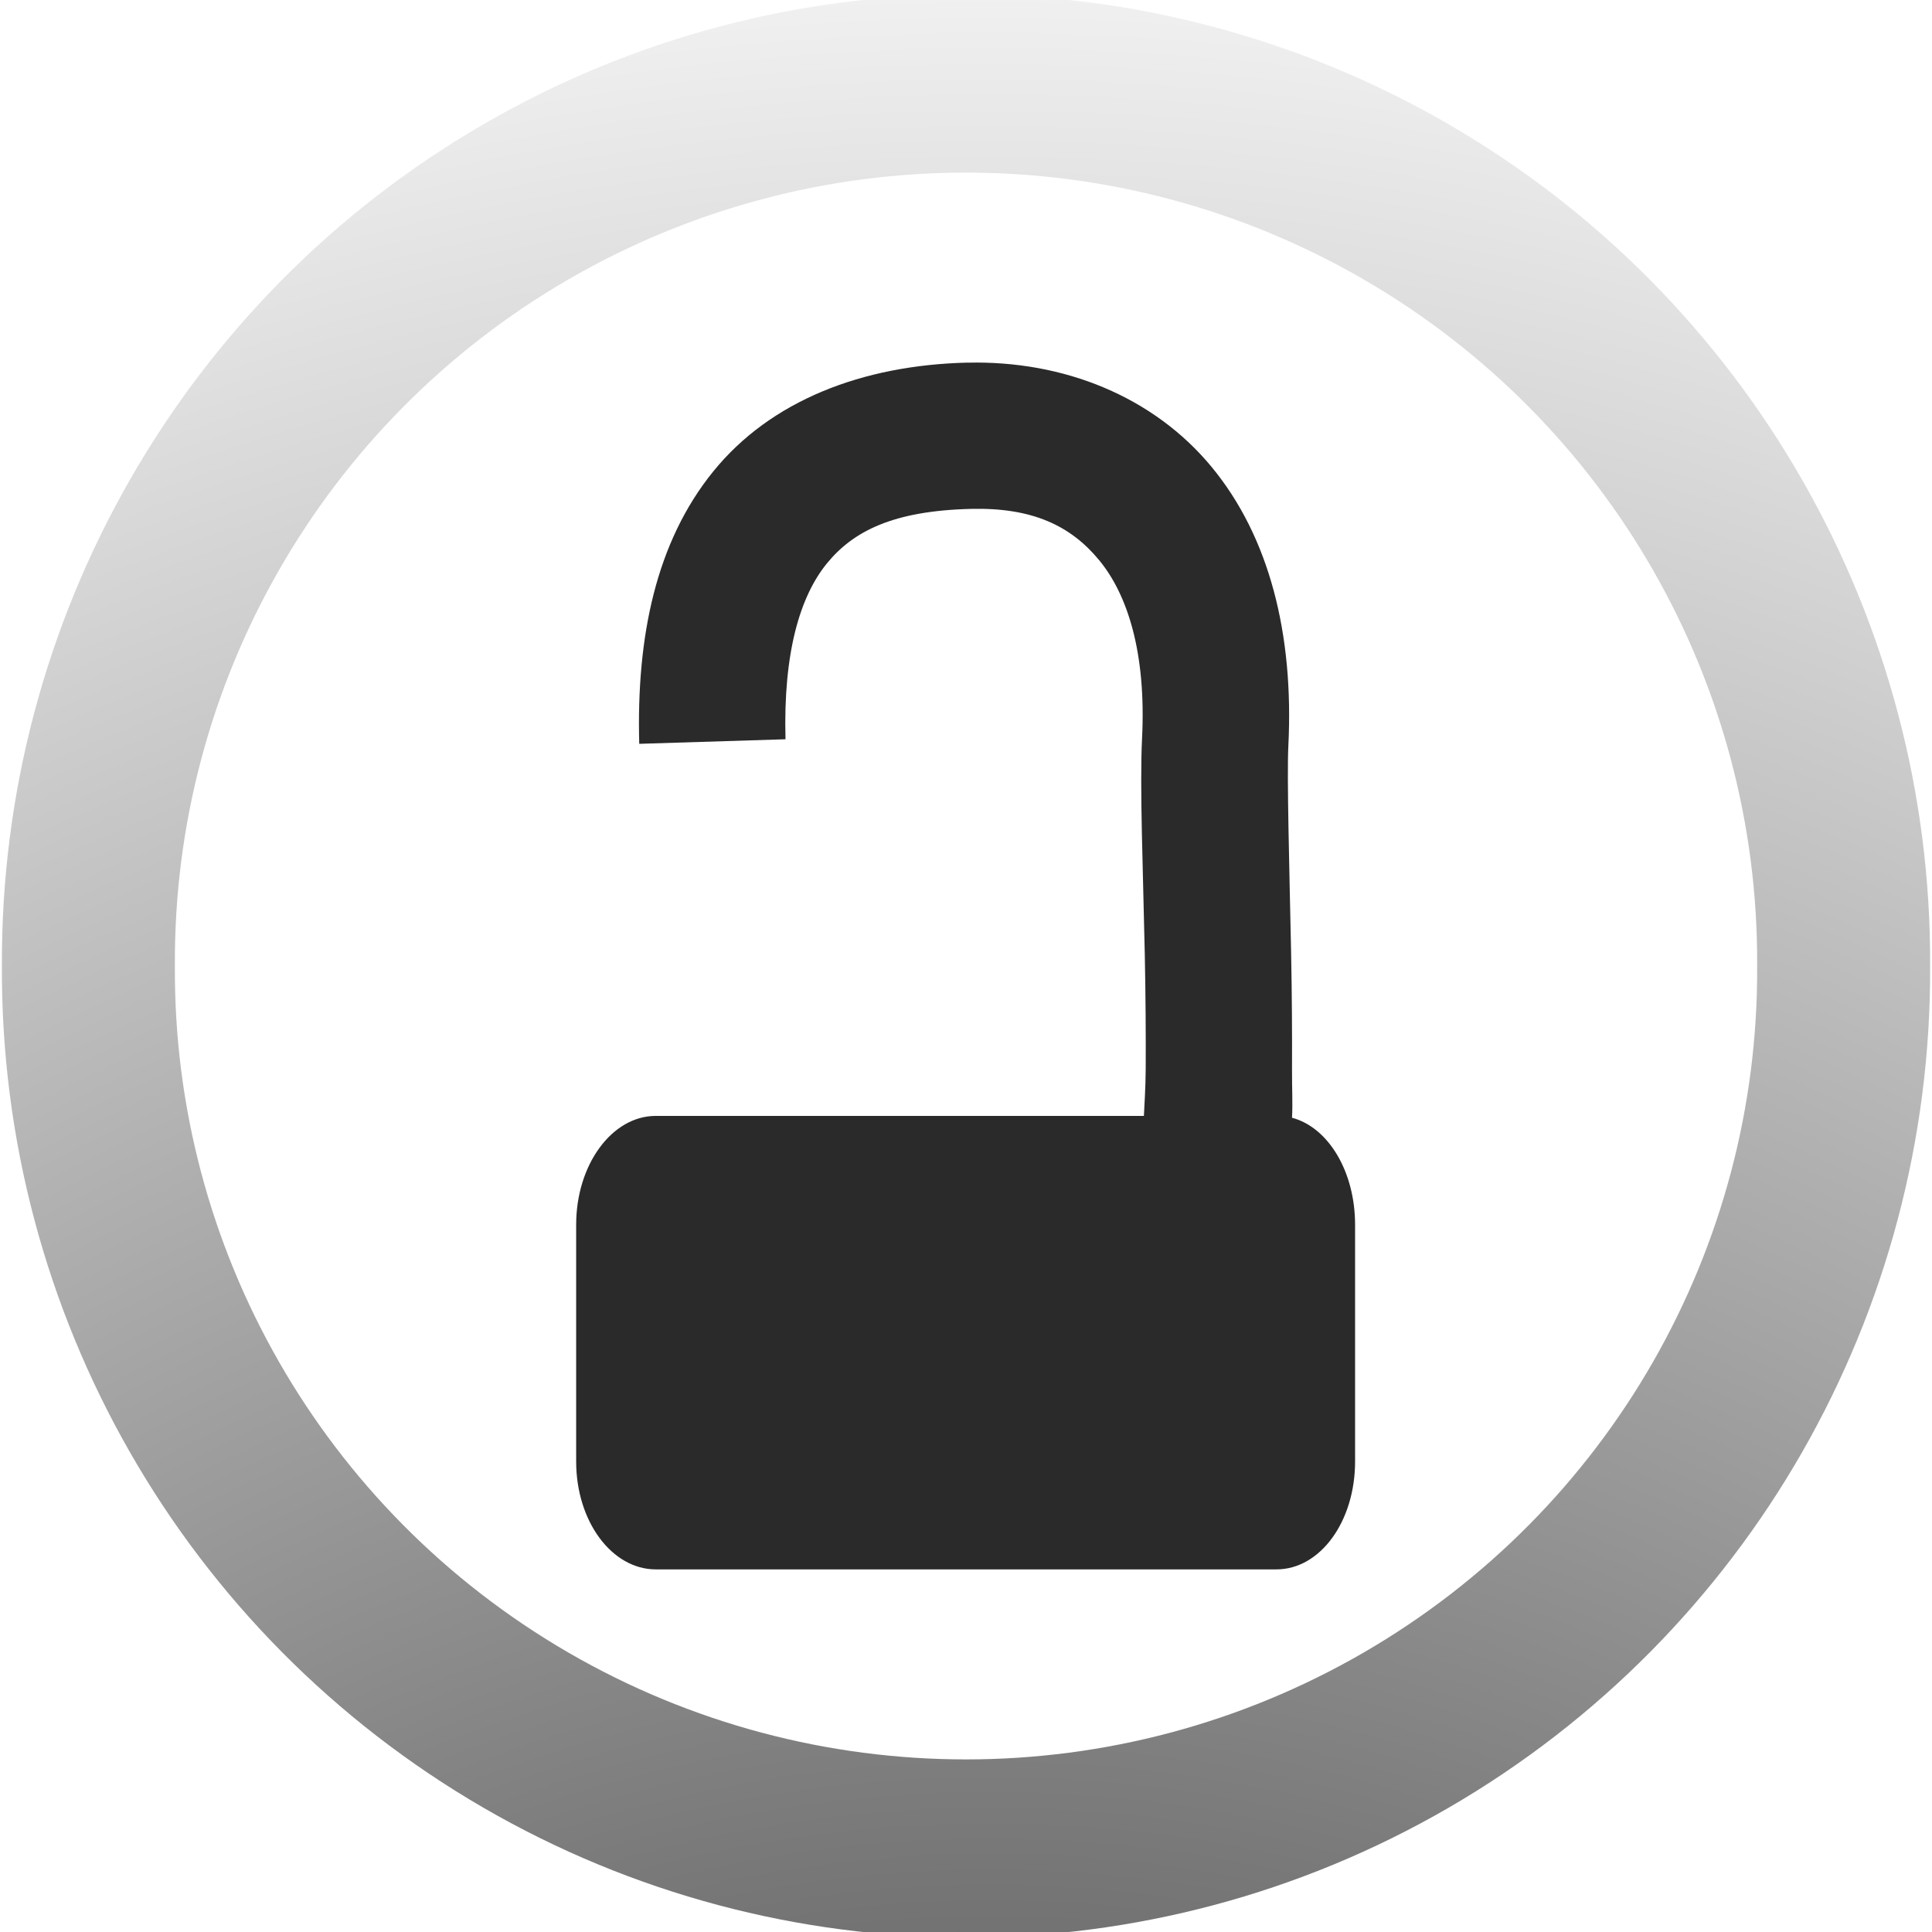
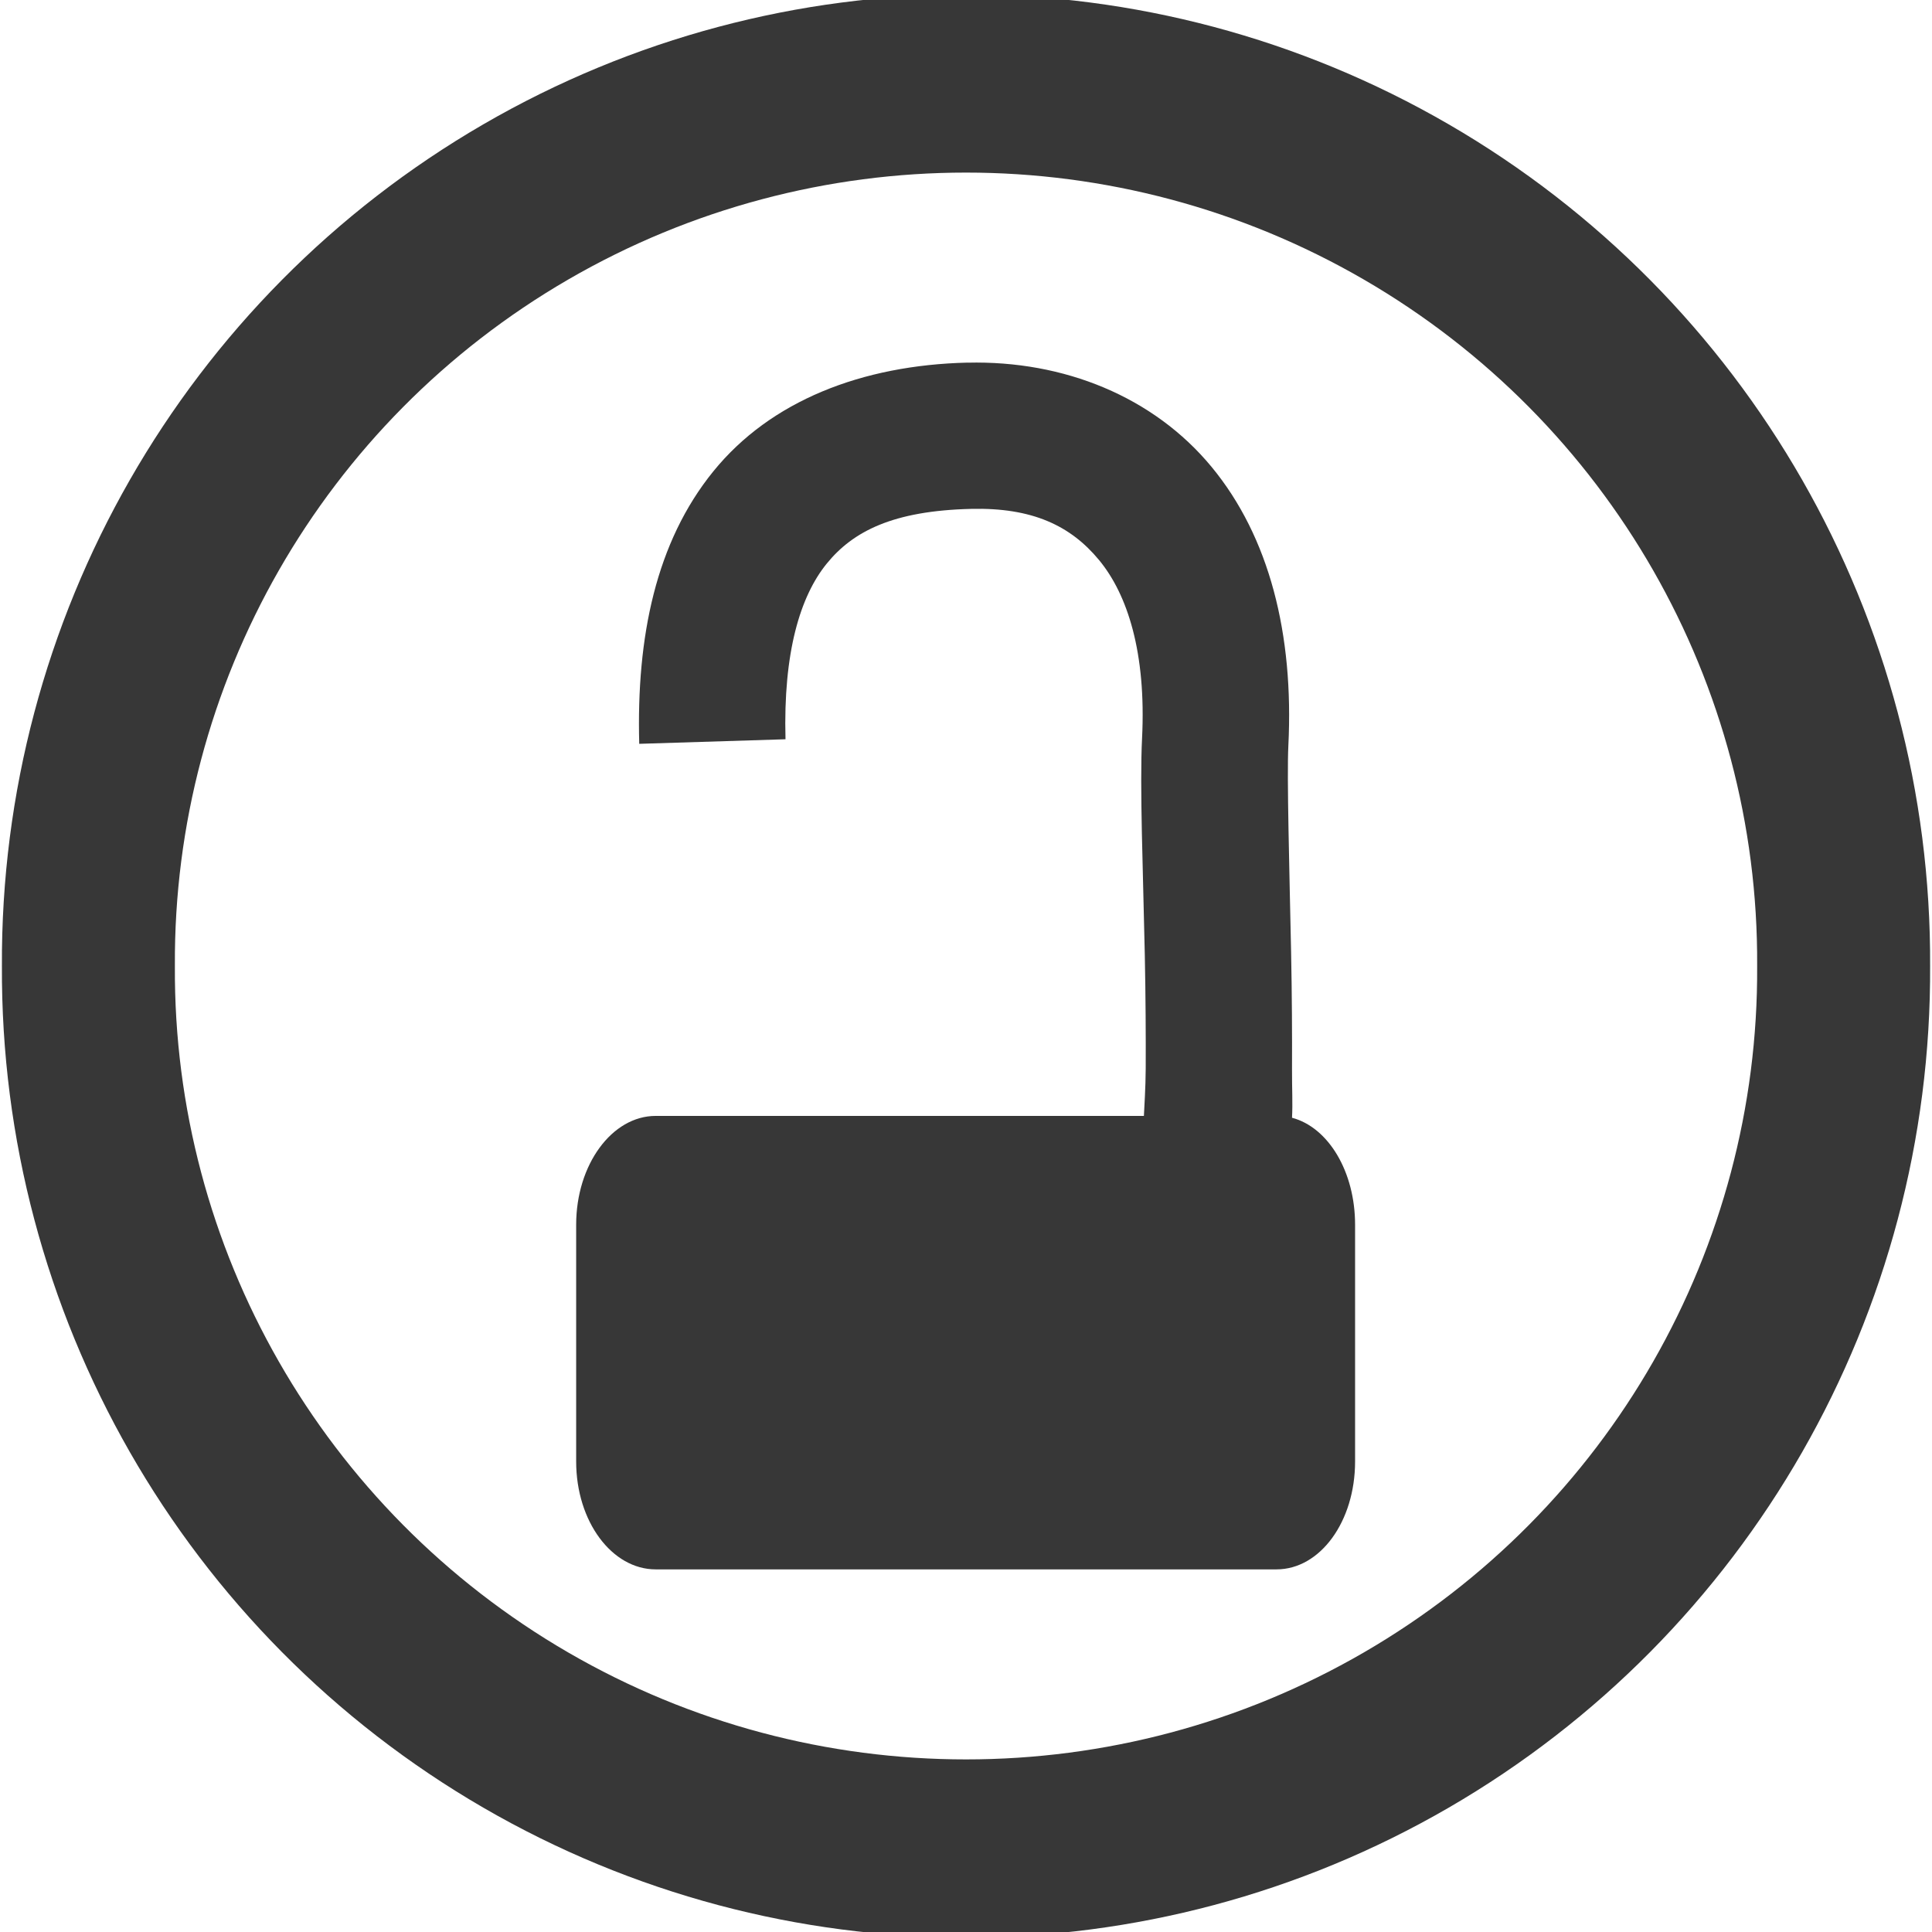
- <svg xmlns="http://www.w3.org/2000/svg" xmlns:xlink="http://www.w3.org/1999/xlink" version="1.1" width="16" height="16" id="svg3071">
-   <defs id="defs3075">
-     <linearGradient id="linearGradient3859">
-       <stop id="stop3861" style="stop-color:#ffffff;stop-opacity:1" offset="0" />
-       <stop id="stop3863" style="stop-color:#ffffff;stop-opacity:0" offset="1" />
-     </linearGradient>
-     <linearGradient id="linearGradient3859-3">
-       <stop id="stop3861-6" style="stop-color:#ffffff;stop-opacity:1" offset="0" />
-       <stop id="stop3863-1" style="stop-color:#ffffff;stop-opacity:0" offset="1" />
-     </linearGradient>
-     <linearGradient id="linearGradient3020">
-       <stop id="stop3022" style="stop-color:#ffffff;stop-opacity:1" offset="0" />
-       <stop id="stop3024" style="stop-color:#ffffff;stop-opacity:0" offset="1" />
-     </linearGradient>
-     <radialGradient cx="1067.596" cy="295.764" r="35.585" fx="1067.596" fy="295.764" id="radialGradient5373-3" xlink:href="#linearGradient3859-3-7" gradientUnits="userSpaceOnUse" gradientTransform="matrix(3.496976,-0.02608536,0.03182808,4.023073,-2674.641,-829.3482)" />
-     <linearGradient id="linearGradient3859-3-7">
-       <stop id="stop3861-6-5" style="stop-color:#000000;stop-opacity:1" offset="0" />
-       <stop id="stop3863-1-8" style="stop-color:#000000;stop-opacity:0" offset="1" />
-     </linearGradient>
-   </defs>
+ <svg xmlns="http://www.w3.org/2000/svg" version="1.1" width="16" height="16" id="svg3071">
+   <defs id="defs3075" />
  <g transform="matrix(0.2422706,0,0,0.2422706,-197.4486,-48.97904)" id="g5357" style="fill:#000000">
-     <path d="m 1099.97,233.256 a 32.885,31.932 0 1 1 -65.769,0 32.885,31.932 0 1 1 65.769,0 z" transform="matrix(0.9122781,0,0,0.9395103,-125.4653,16.04111)" id="path5359" style="color:#000000;fill:#000000;fill-opacity:0;fill-rule:nonzero;stroke:url(#radialGradient5373-3);stroke-width:6.481;stroke-miterlimit:4;stroke-dasharray:none;marker:none;visibility:visible;display:inline;overflow:visible;enable-background:accumulate" />
+     <path d="m 1099.97,233.256 a 32.885,31.932 0 1 1 -65.769,0 32.885,31.932 0 1 1 65.769,0 z" transform="matrix(0.9122781,0,0,0.9395103,-125.4653,16.04111)" id="path5359" style="color:#000000;fill:#000000;fill-opacity:0;fill-rule:nonzero;stroke:#373737;stroke-width:6.481;stroke-miterlimit:4;stroke-dasharray:none;marker:none;visibility:visible;display:inline;overflow:visible;enable-background:accumulate;stroke-opacity:1" />
    <g transform="translate(0.2894851,0.7076916)" id="g5361" style="fill:#000000">
-       <path d="m 848.062,214.562 c -3.614,0.087 -6.732,1.307 -8.688,3.719 -1.956,2.412 -2.631,5.641 -2.531,9.312 l 5,-0.156 c -0.081,-2.98 0.505,-4.889 1.406,-6 0.901,-1.111 2.272,-1.811 4.938,-1.875 2.09,-0.051 3.404,0.574 4.375,1.75 0.971,1.176 1.615,3.163 1.469,6.094 -0.082,1.637 0.035,4.554 0.094,7.406 0.029,1.426 0.036,2.803 0.031,3.875 -0.003,0.682 -0.05,1.327 -0.062,1.625 l -16.688,0 c -1.494,0 -2.719,1.665 -2.719,3.719 l 0,8.094 c 0,2.054 1.225,3.688 2.719,3.688 l 21.219,0 c 1.494,0 2.688,-1.634 2.688,-3.688 l 0,-8.094 c 0,-1.811 -0.911,-3.327 -2.156,-3.656 0.028,-0.507 -0.003,-0.979 0,-1.656 0.005,-1.161 -0.002,-2.561 -0.031,-4 -0.059,-2.878 -0.147,-6.007 -0.094,-7.062 0.19,-3.809 -0.647,-7.136 -2.625,-9.531 -1.978,-2.395 -5.043,-3.642 -8.344,-3.562 z" transform="translate(-0.2894851,-0.7076916)" id="path5363" style="color:#000000;fill:#000000;fill-opacity:0.833;fill-rule:nonzero;stroke:none;stroke-width:5;marker:none;visibility:visible;display:inline;overflow:visible;enable-background:accumulate" />
+       <path d="m 848.062,214.562 c -3.614,0.087 -6.732,1.307 -8.688,3.719 -1.956,2.412 -2.631,5.641 -2.531,9.312 l 5,-0.156 c -0.081,-2.98 0.505,-4.889 1.406,-6 0.901,-1.111 2.272,-1.811 4.938,-1.875 2.09,-0.051 3.404,0.574 4.375,1.75 0.971,1.176 1.615,3.163 1.469,6.094 -0.082,1.637 0.035,4.554 0.094,7.406 0.029,1.426 0.036,2.803 0.031,3.875 -0.003,0.682 -0.05,1.327 -0.062,1.625 l -16.688,0 c -1.494,0 -2.719,1.665 -2.719,3.719 l 0,8.094 c 0,2.054 1.225,3.688 2.719,3.688 l 21.219,0 c 1.494,0 2.688,-1.634 2.688,-3.688 l 0,-8.094 c 0,-1.811 -0.911,-3.327 -2.156,-3.656 0.028,-0.507 -0.003,-0.979 0,-1.656 0.005,-1.161 -0.002,-2.561 -0.031,-4 -0.059,-2.878 -0.147,-6.007 -0.094,-7.062 0.19,-3.809 -0.647,-7.136 -2.625,-9.531 -1.978,-2.395 -5.043,-3.642 -8.344,-3.562 z" transform="translate(-0.2894851,-0.7076916)" id="path5363" style="color:#000000;fill:#373737;fill-opacity:1;fill-rule:nonzero;stroke:none;stroke-width:5;marker:none;visibility:visible;display:inline;overflow:visible;enable-background:accumulate" />
    </g>
  </g>
</svg>
